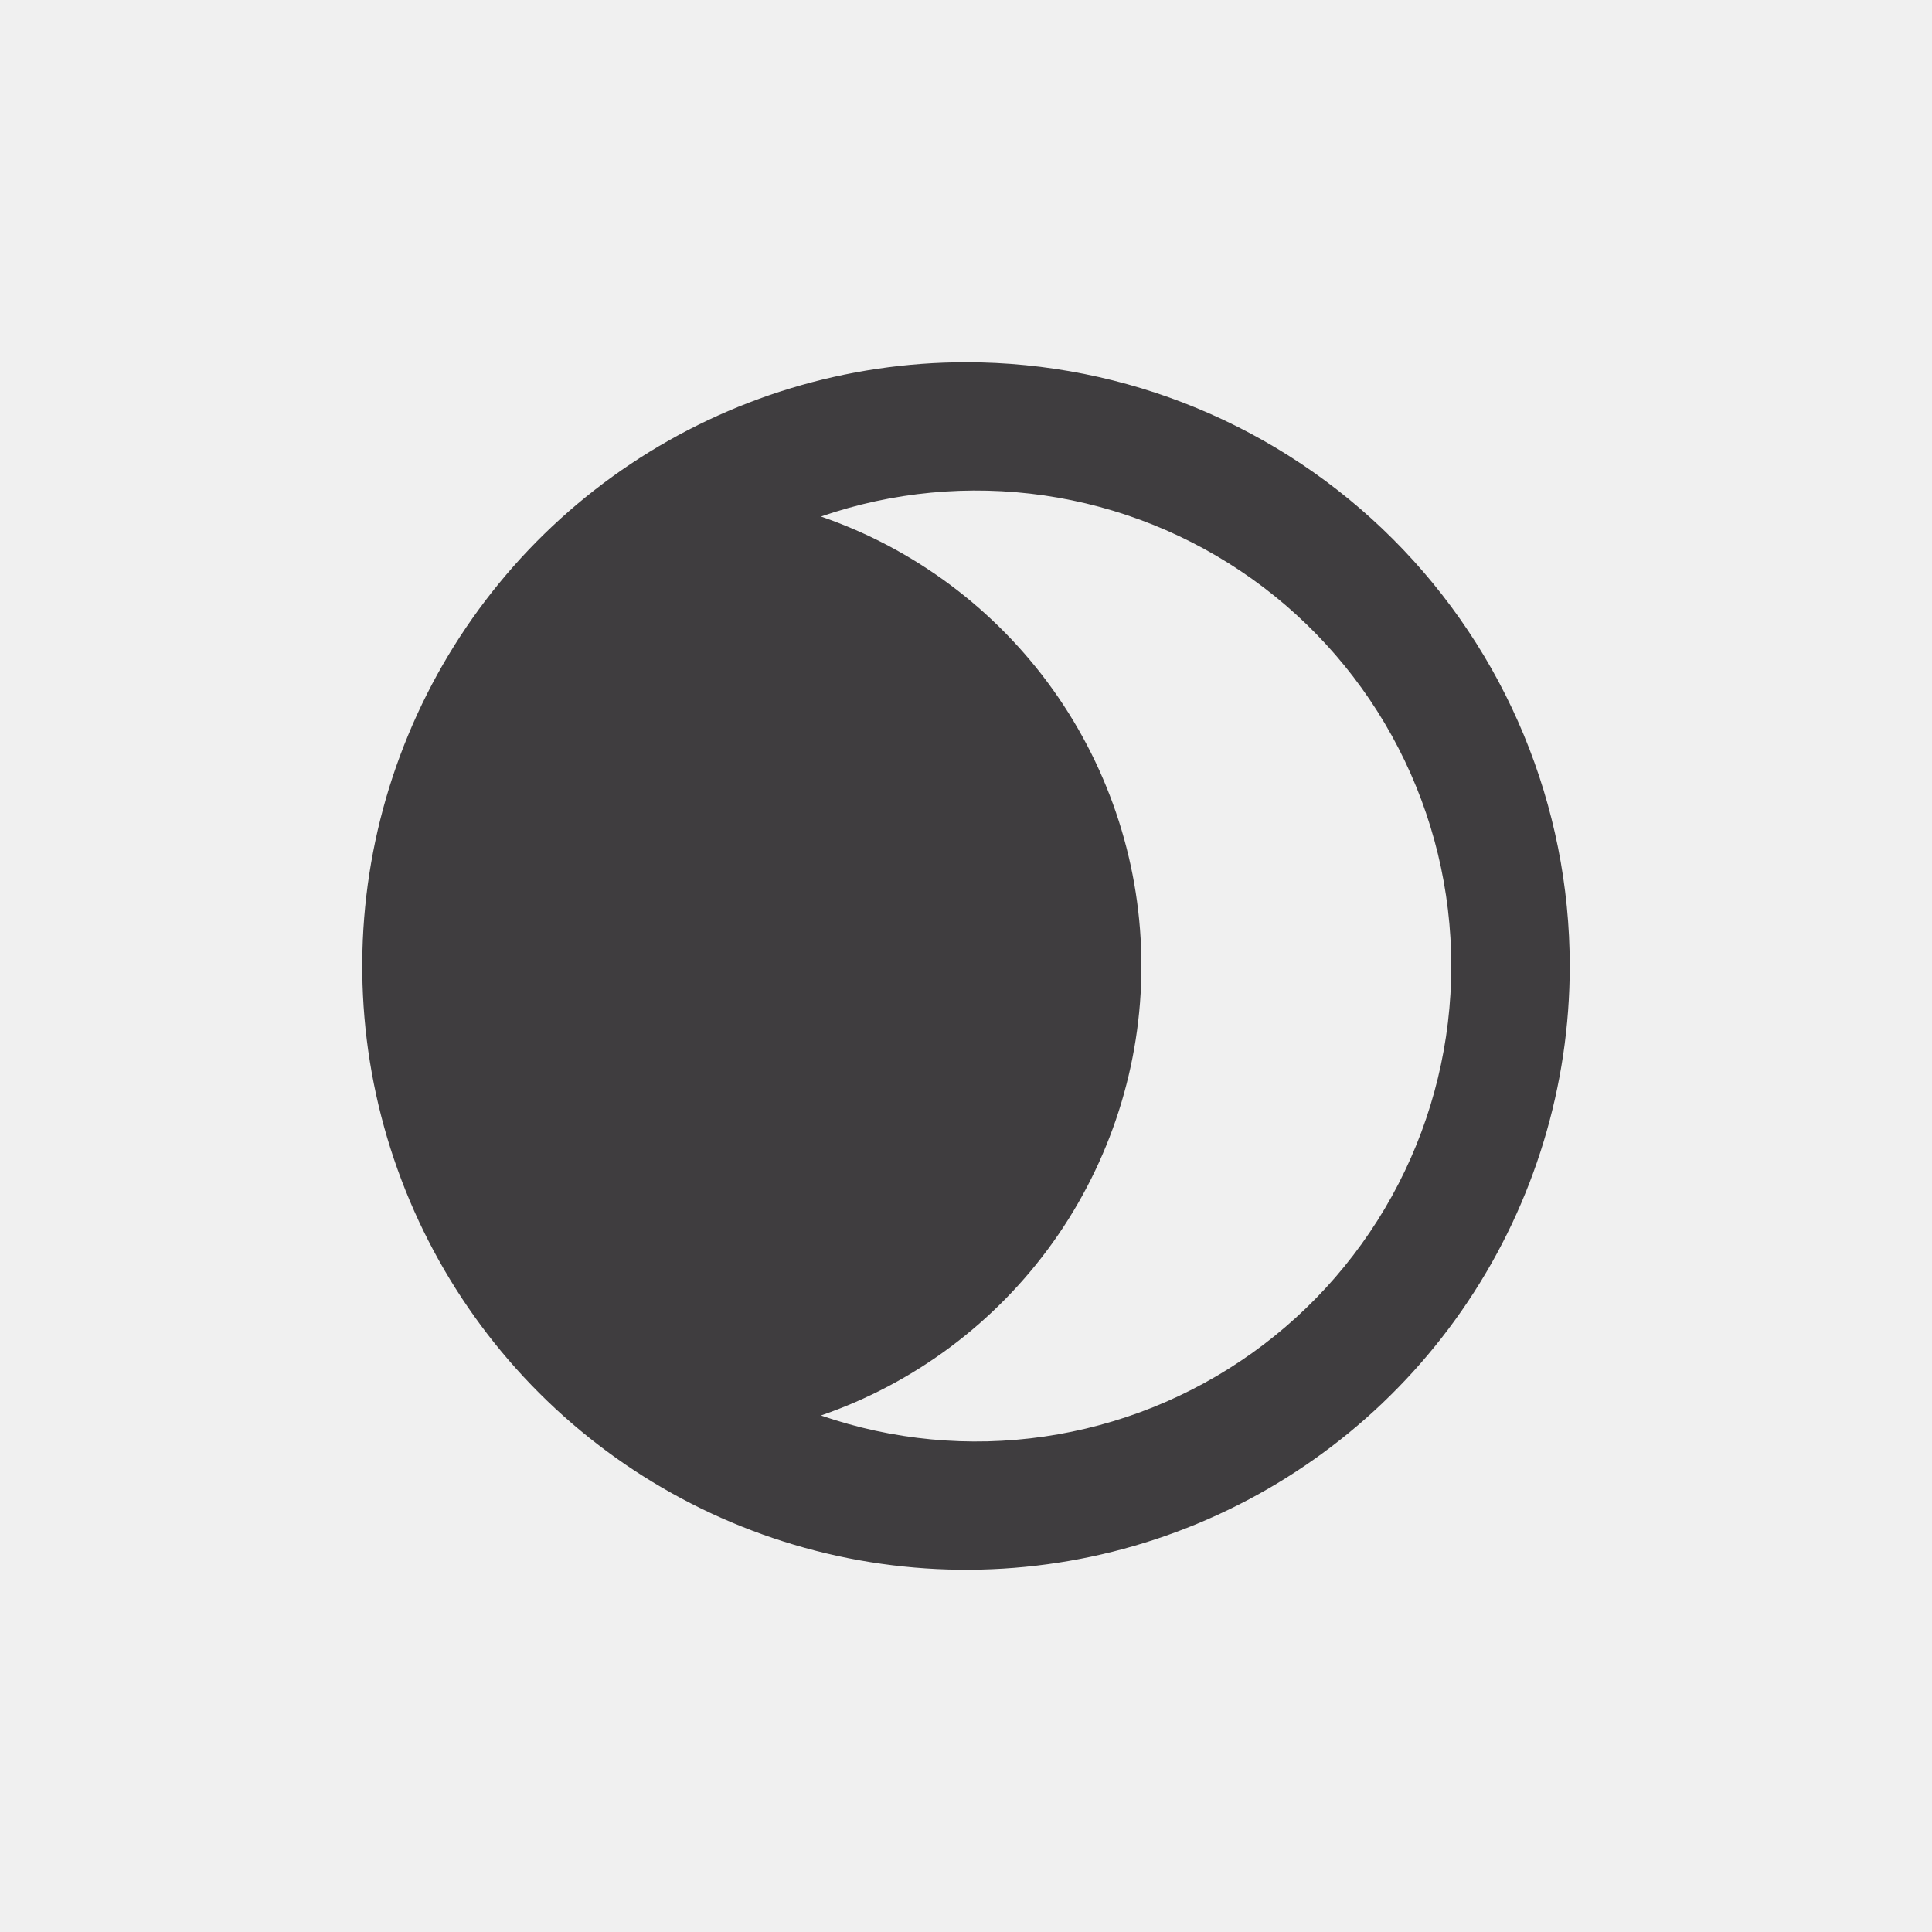
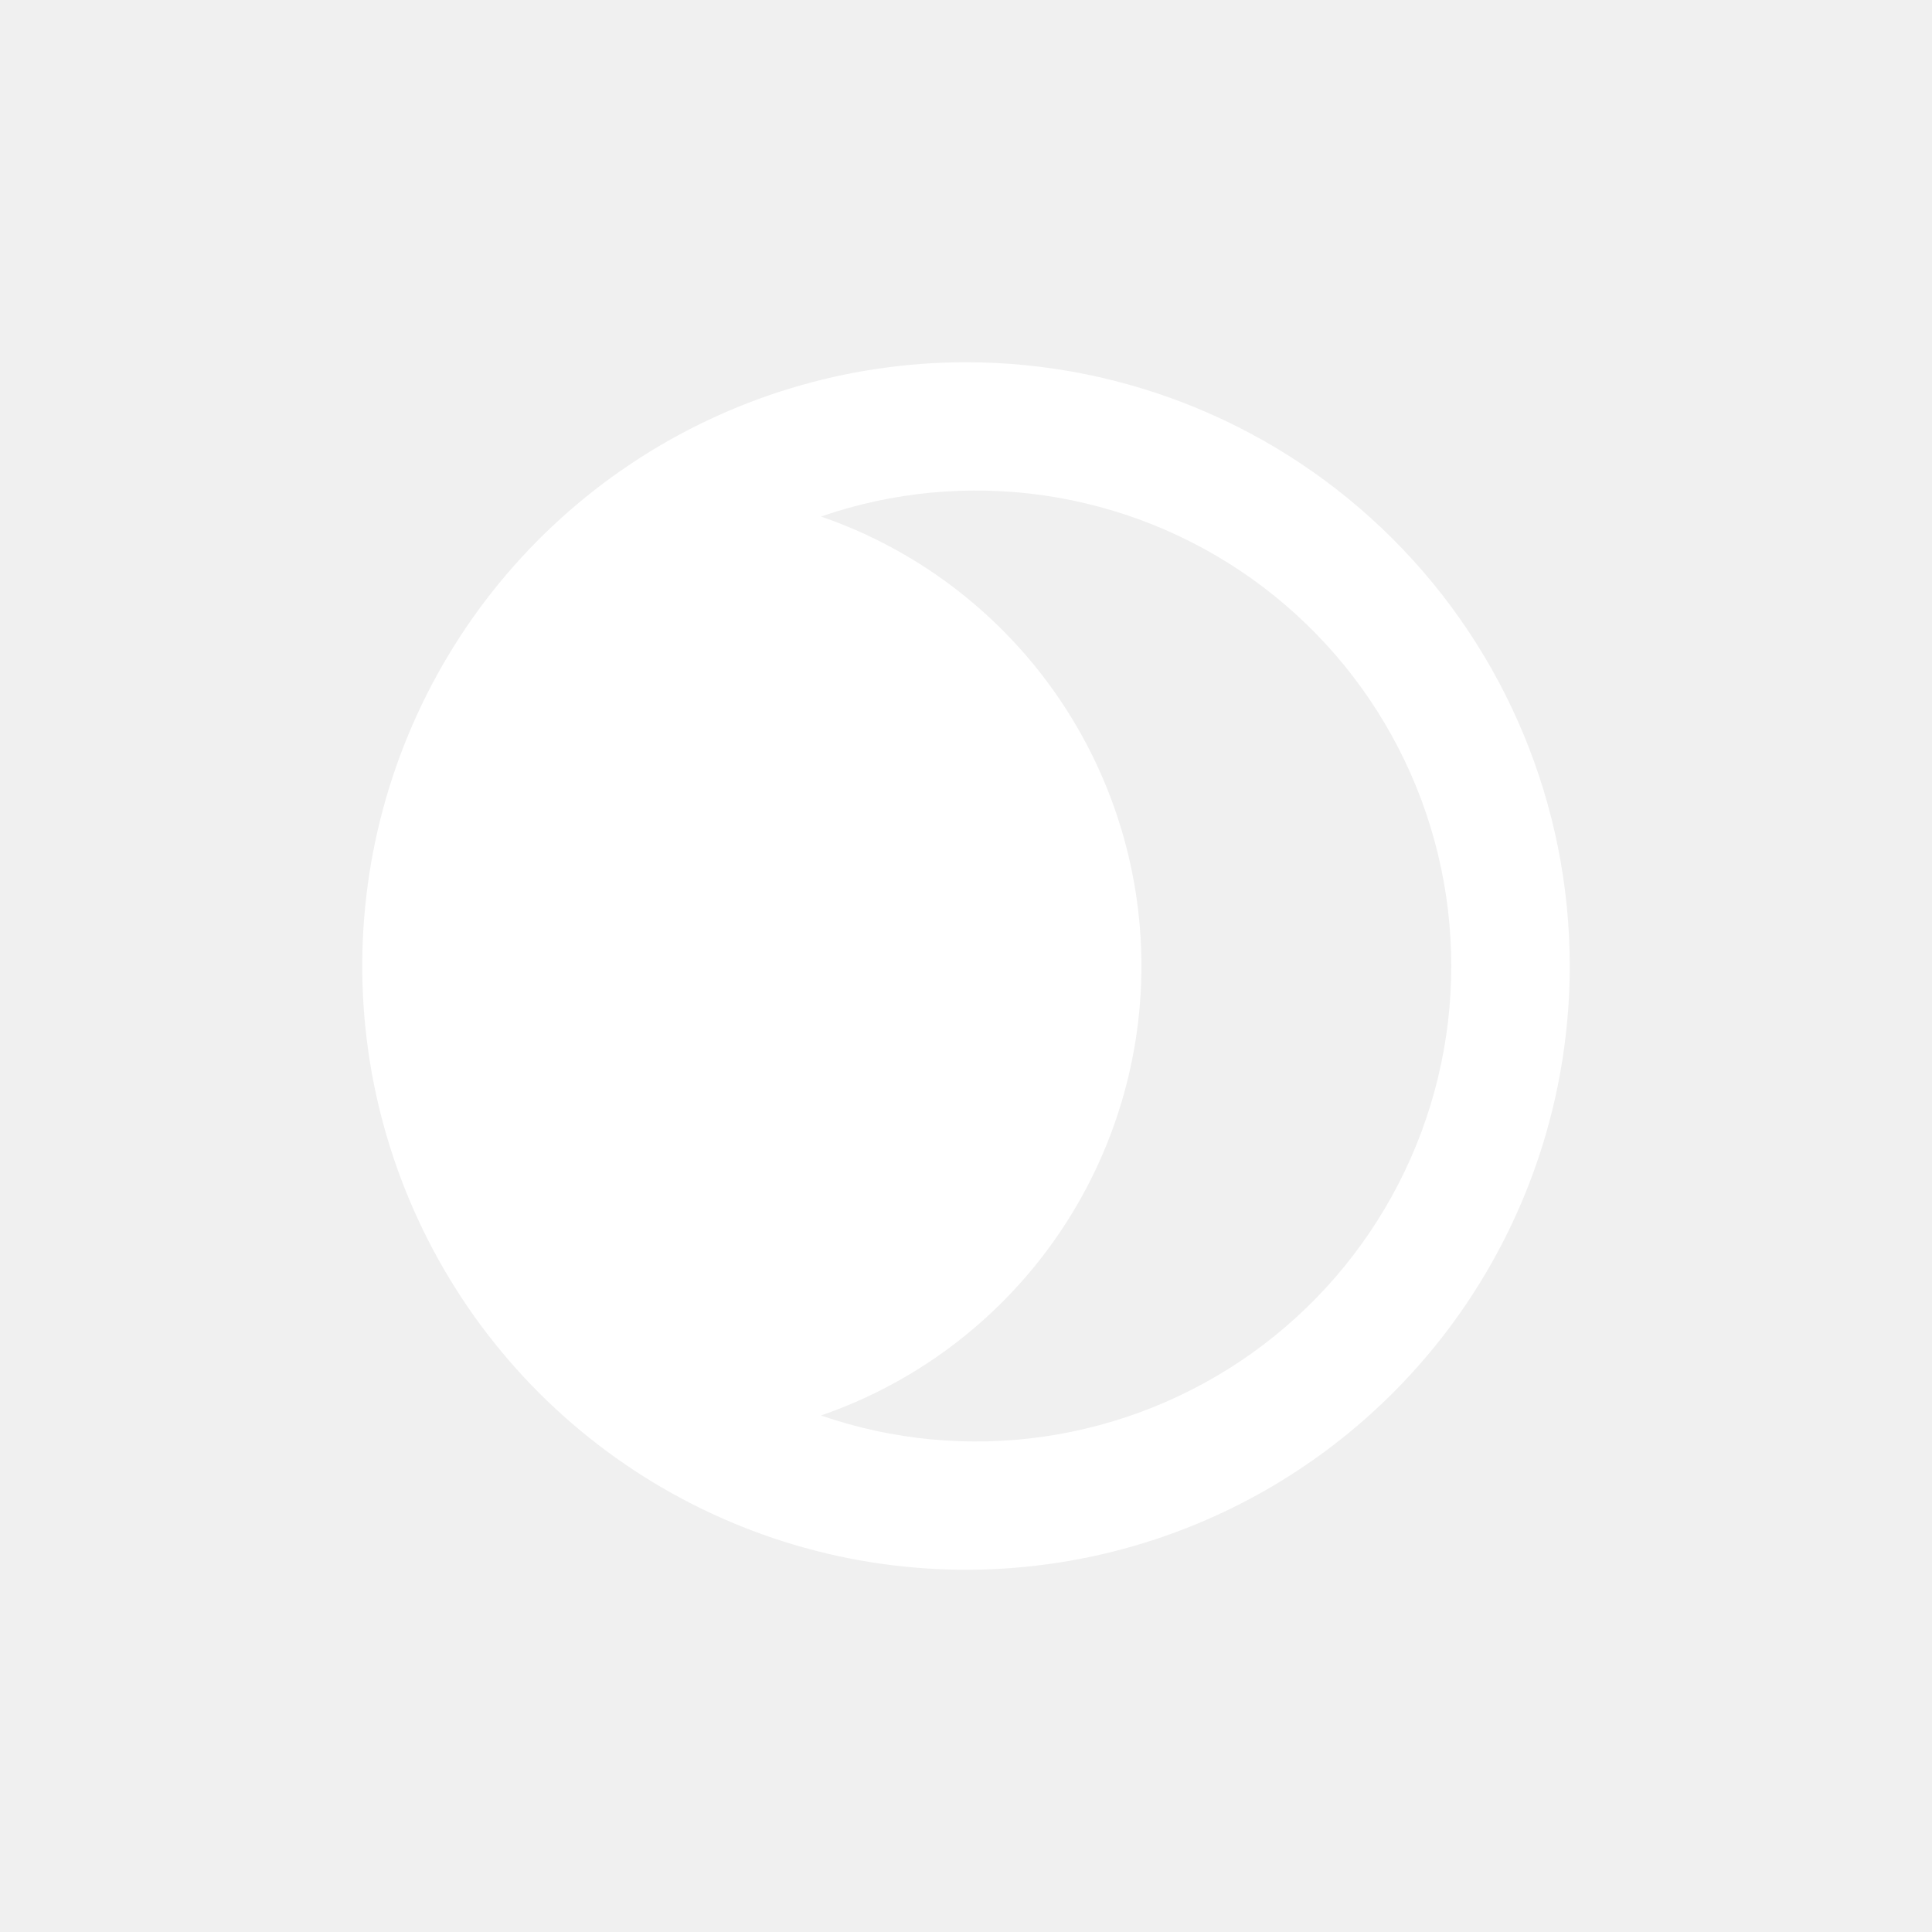
<svg xmlns="http://www.w3.org/2000/svg" width="40" height="40" viewBox="0 0 40 40" fill="none">
-   <path d="M30.047 20C30.047 21.568 29.673 23.114 28.955 24.508C28.237 25.903 27.197 27.105 25.92 28.016C24.643 28.926 23.167 29.518 21.615 29.743C20.063 29.968 18.479 29.818 16.997 29.306C18.934 28.639 20.614 27.383 21.804 25.715C22.993 24.047 23.632 22.049 23.632 20C23.632 17.951 22.993 15.953 21.804 14.285C20.614 12.617 18.934 11.361 16.997 10.694C18.479 10.182 20.063 10.033 21.615 10.257C23.167 10.482 24.643 11.074 25.92 11.984C27.197 12.895 28.237 14.097 28.955 15.492C29.673 16.886 30.047 18.432 30.047 20ZM20 7.5C17.528 7.5 15.111 8.233 13.055 9.607C11 10.98 9.398 12.932 8.452 15.216C7.505 17.5 7.258 20.014 7.74 22.439C8.223 24.863 9.413 27.091 11.161 28.839C12.909 30.587 15.137 31.777 17.561 32.26C19.986 32.742 22.5 32.495 24.784 31.549C27.068 30.602 29.02 29 30.393 26.945C31.767 24.889 32.5 22.472 32.5 20C32.5 16.685 31.183 13.505 28.839 11.161C26.495 8.817 23.315 7.5 20 7.5Z" fill="#3F3D3F" />
+   <path d="M30.047 20C30.047 21.568 29.673 23.114 28.955 24.508C28.237 25.903 27.197 27.105 25.92 28.016C24.643 28.926 23.167 29.518 21.615 29.743C20.063 29.968 18.479 29.818 16.997 29.306C18.934 28.639 20.614 27.383 21.804 25.715C22.993 24.047 23.632 22.049 23.632 20C23.632 17.951 22.993 15.953 21.804 14.285C20.614 12.617 18.934 11.361 16.997 10.694C18.479 10.182 20.063 10.033 21.615 10.257C23.167 10.482 24.643 11.074 25.92 11.984C27.197 12.895 28.237 14.097 28.955 15.492C29.673 16.886 30.047 18.432 30.047 20ZM20 7.5C17.528 7.5 15.111 8.233 13.055 9.607C11 10.98 9.398 12.932 8.452 15.216C7.505 17.5 7.258 20.014 7.74 22.439C8.223 24.863 9.413 27.091 11.161 28.839C12.909 30.587 15.137 31.777 17.561 32.26C19.986 32.742 22.5 32.495 24.784 31.549C27.068 30.602 29.02 29 30.393 26.945C31.767 24.889 32.5 22.472 32.5 20C32.5 16.685 31.183 13.505 28.839 11.161C26.495 8.817 23.315 7.5 20 7.5Z" fill="#ffffff" />
</svg>
